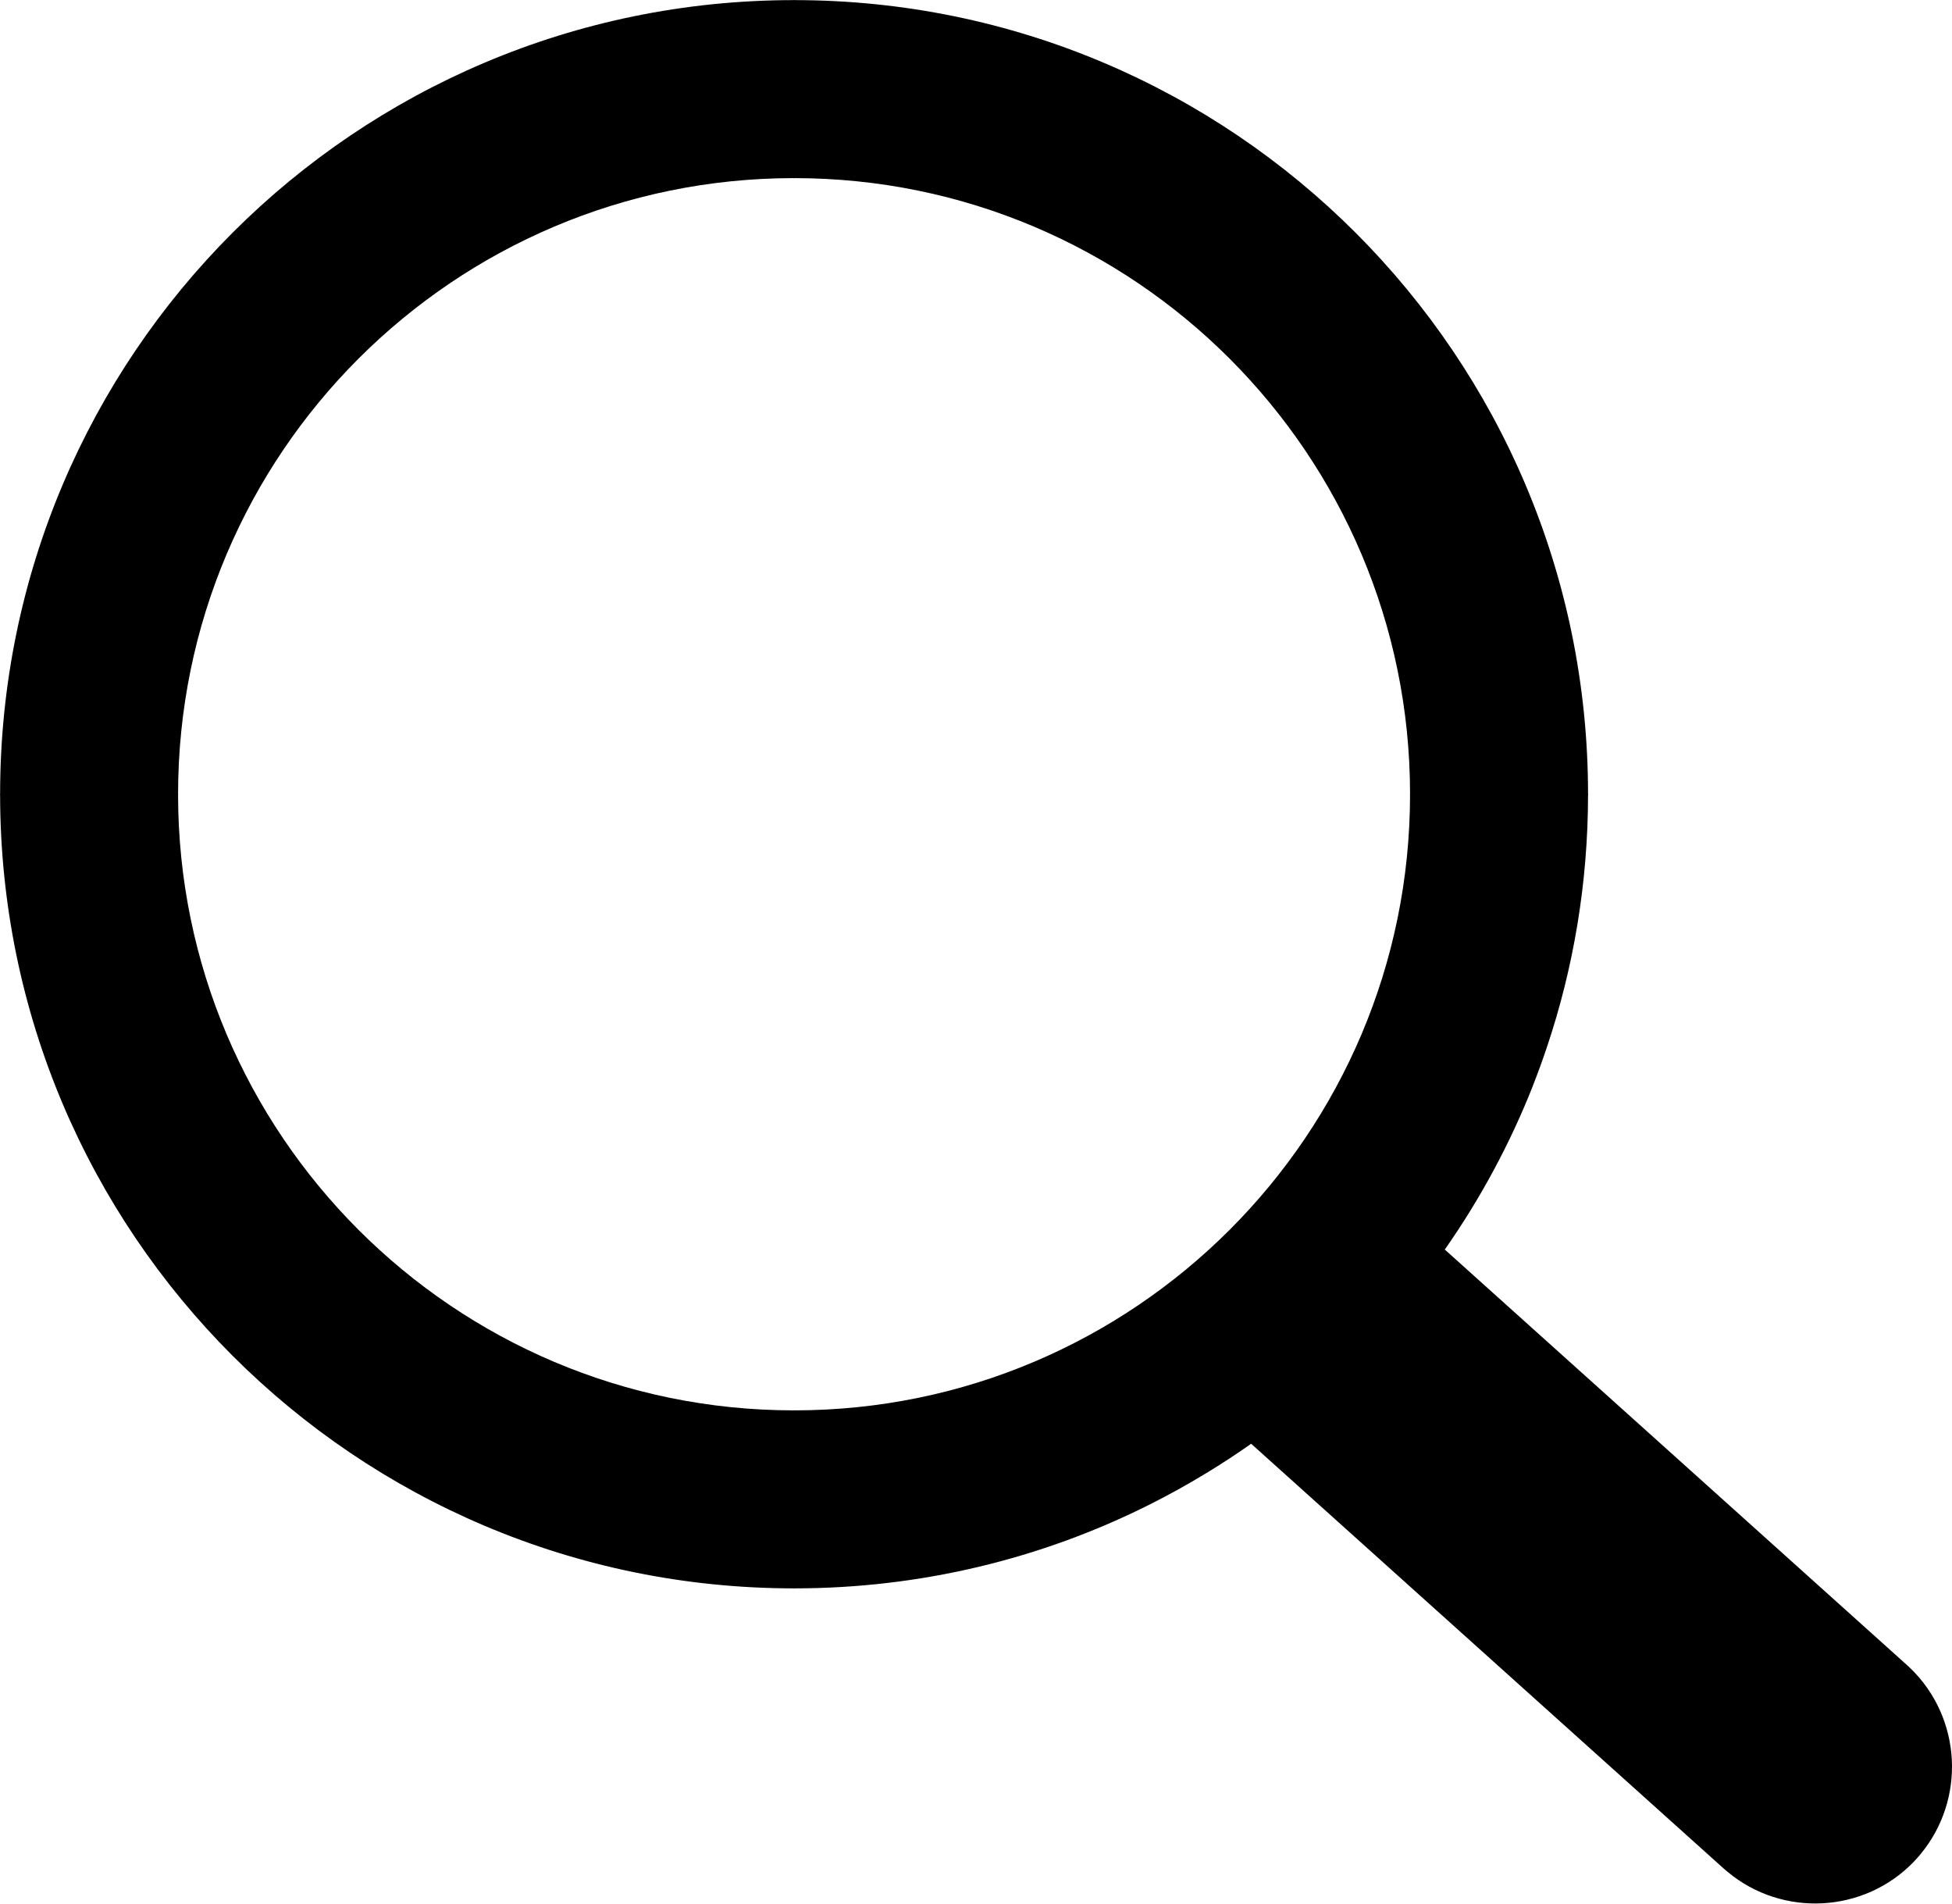
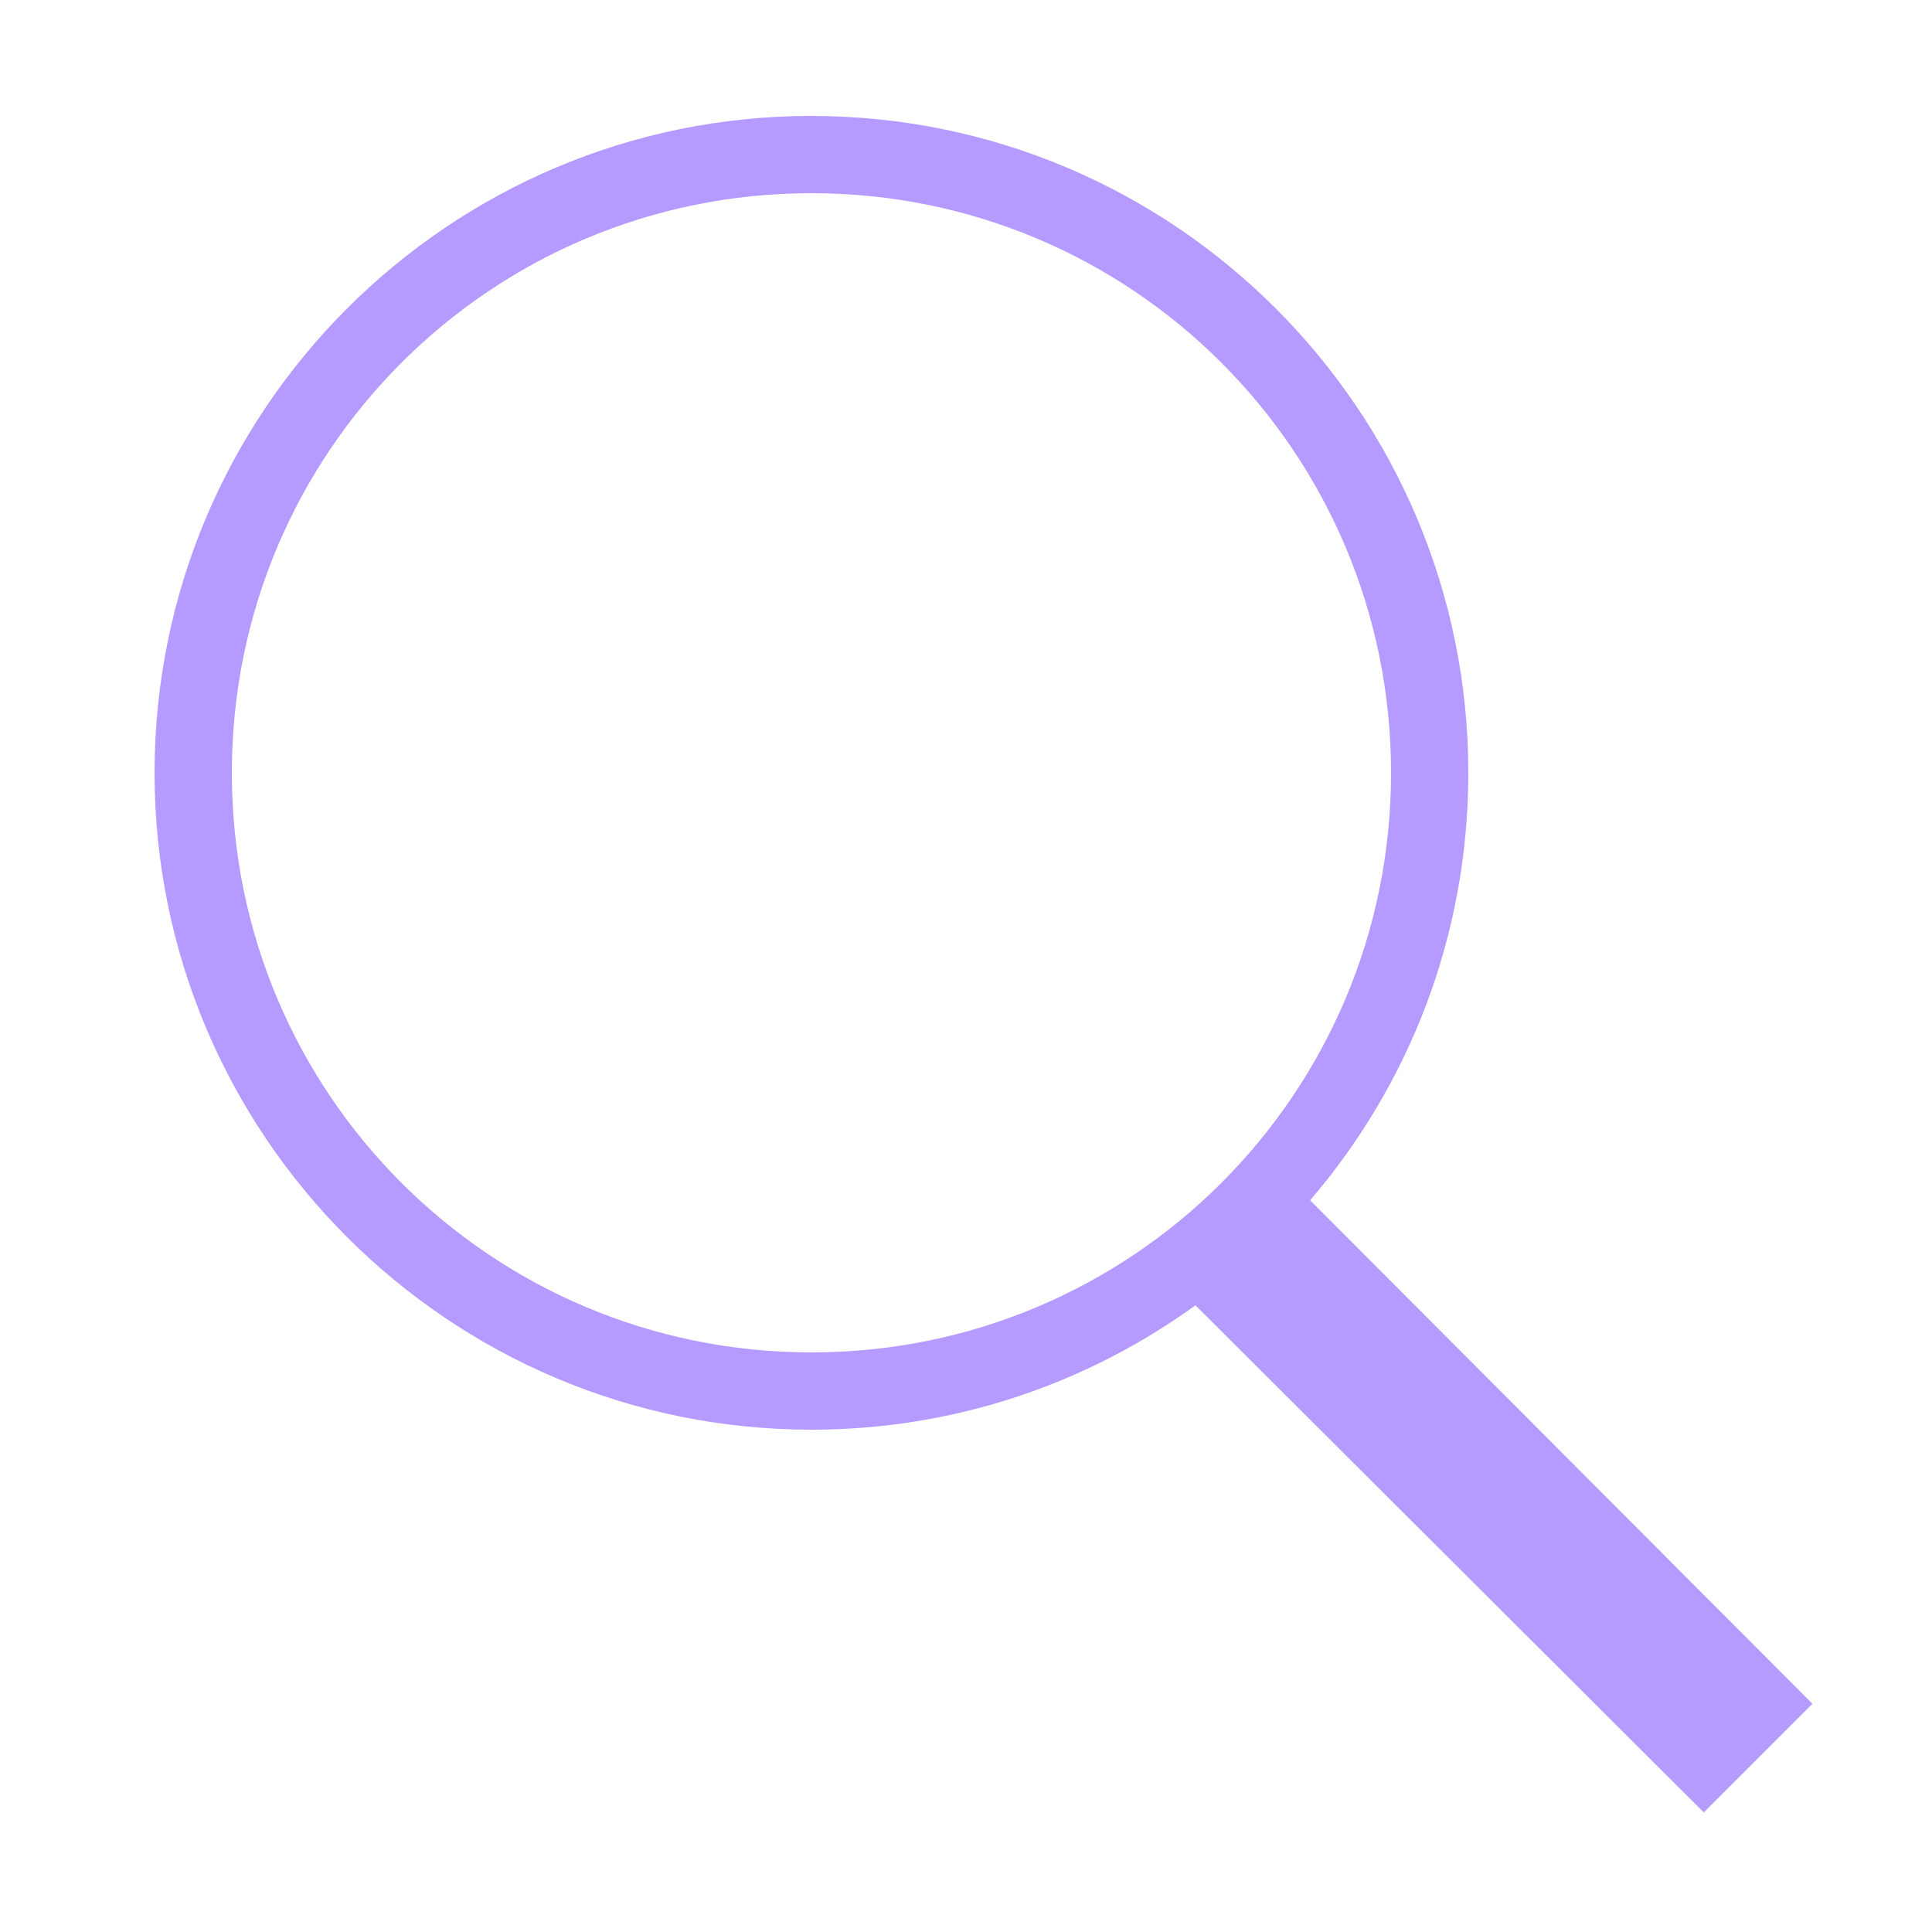
- <svg xmlns="http://www.w3.org/2000/svg" version="1.1" id="Layer_1" x="0px" y="0px" width="122.879px" height="119.799px" viewBox="0 0 122.879 119.799" enable-background="new 0 0 122.879 119.799" xml:space="preserve">
-   <g>
-     <path d="M49.988,0h0.016v0.007C63.803,0.011,76.298,5.608,85.34,14.652c9.027,9.031,14.619,21.515,14.628,35.303h0.007v0.033v0.04 h-0.007c-0.005,5.557-0.917,10.905-2.594,15.892c-0.281,0.837-0.575,1.641-0.877,2.409v0.007c-1.446,3.66-3.315,7.12-5.547,10.307 l29.082,26.139l0.018,0.016l0.157,0.146l0.011,0.011c1.642,1.563,2.536,3.656,2.649,5.78c0.11,2.1-0.543,4.248-1.979,5.971 l-0.011,0.016l-0.175,0.203l-0.035,0.035l-0.146,0.16l-0.016,0.021c-1.565,1.642-3.654,2.534-5.78,2.646 c-2.097,0.111-4.247-0.54-5.971-1.978l-0.015-0.011l-0.204-0.175l-0.029-0.024L78.761,90.865c-0.88,0.62-1.778,1.209-2.687,1.765 c-1.233,0.755-2.51,1.466-3.813,2.115c-6.699,3.342-14.269,5.222-22.272,5.222v0.007h-0.016v-0.007 c-13.799-0.004-26.296-5.601-35.338-14.645C5.605,76.291,0.016,63.805,0.007,50.021H0v-0.033v-0.016h0.007 c0.004-13.799,5.601-26.296,14.645-35.338C23.683,5.608,36.167,0.016,49.955,0.007V0H49.988L49.988,0z M50.004,11.21v0.007h-0.016 h-0.033V11.21c-10.686,0.007-20.372,4.35-27.384,11.359C15.56,29.578,11.213,39.274,11.21,49.973h0.007v0.016v0.033H11.21 c0.007,10.686,4.347,20.367,11.359,27.381c7.009,7.012,16.705,11.359,27.403,11.361v-0.007h0.016h0.033v0.007 c10.686-0.007,20.368-4.348,27.382-11.359c7.011-7.009,11.358-16.702,11.36-27.4h-0.006v-0.016v-0.033h0.006 c-0.006-10.686-4.35-20.372-11.358-27.384C70.396,15.56,60.703,11.213,50.004,11.21L50.004,11.21z" />
+ <svg xmlns="http://www.w3.org/2000/svg" viewBox="0,0,256,256" width="50px" height="50px" fill-rule="nonzero">
+   <g fill="#b59aff" fill-rule="nonzero" stroke="none" stroke-width="1" stroke-linecap="butt" stroke-linejoin="miter" stroke-miterlimit="10" stroke-dasharray="" stroke-dashoffset="0" font-family="none" font-weight="none" font-size="none" text-anchor="none" style="mix-blend-mode: normal">
+     <g transform="scale(5.12,5.12)">
+       <path d="M21,3c-9.379,0 -17,7.621 -17,17c0,9.379 7.621,17 17,17c3.711,0 7.141,-1.195 9.938,-3.219l13.156,13.125l2.812,-2.812l-13,-13.031c2.555,-2.977 4.094,-6.84 4.094,-11.062c0,-9.379 -7.621,-17 -17,-17zM21,5c8.297,0 15,6.703 15,15c0,8.297 -6.703,15 -15,15c-8.297,0 -15,-6.703 -15,-15c0,-8.297 6.703,-15 15,-15z" />
+     </g>
  </g>
</svg>
